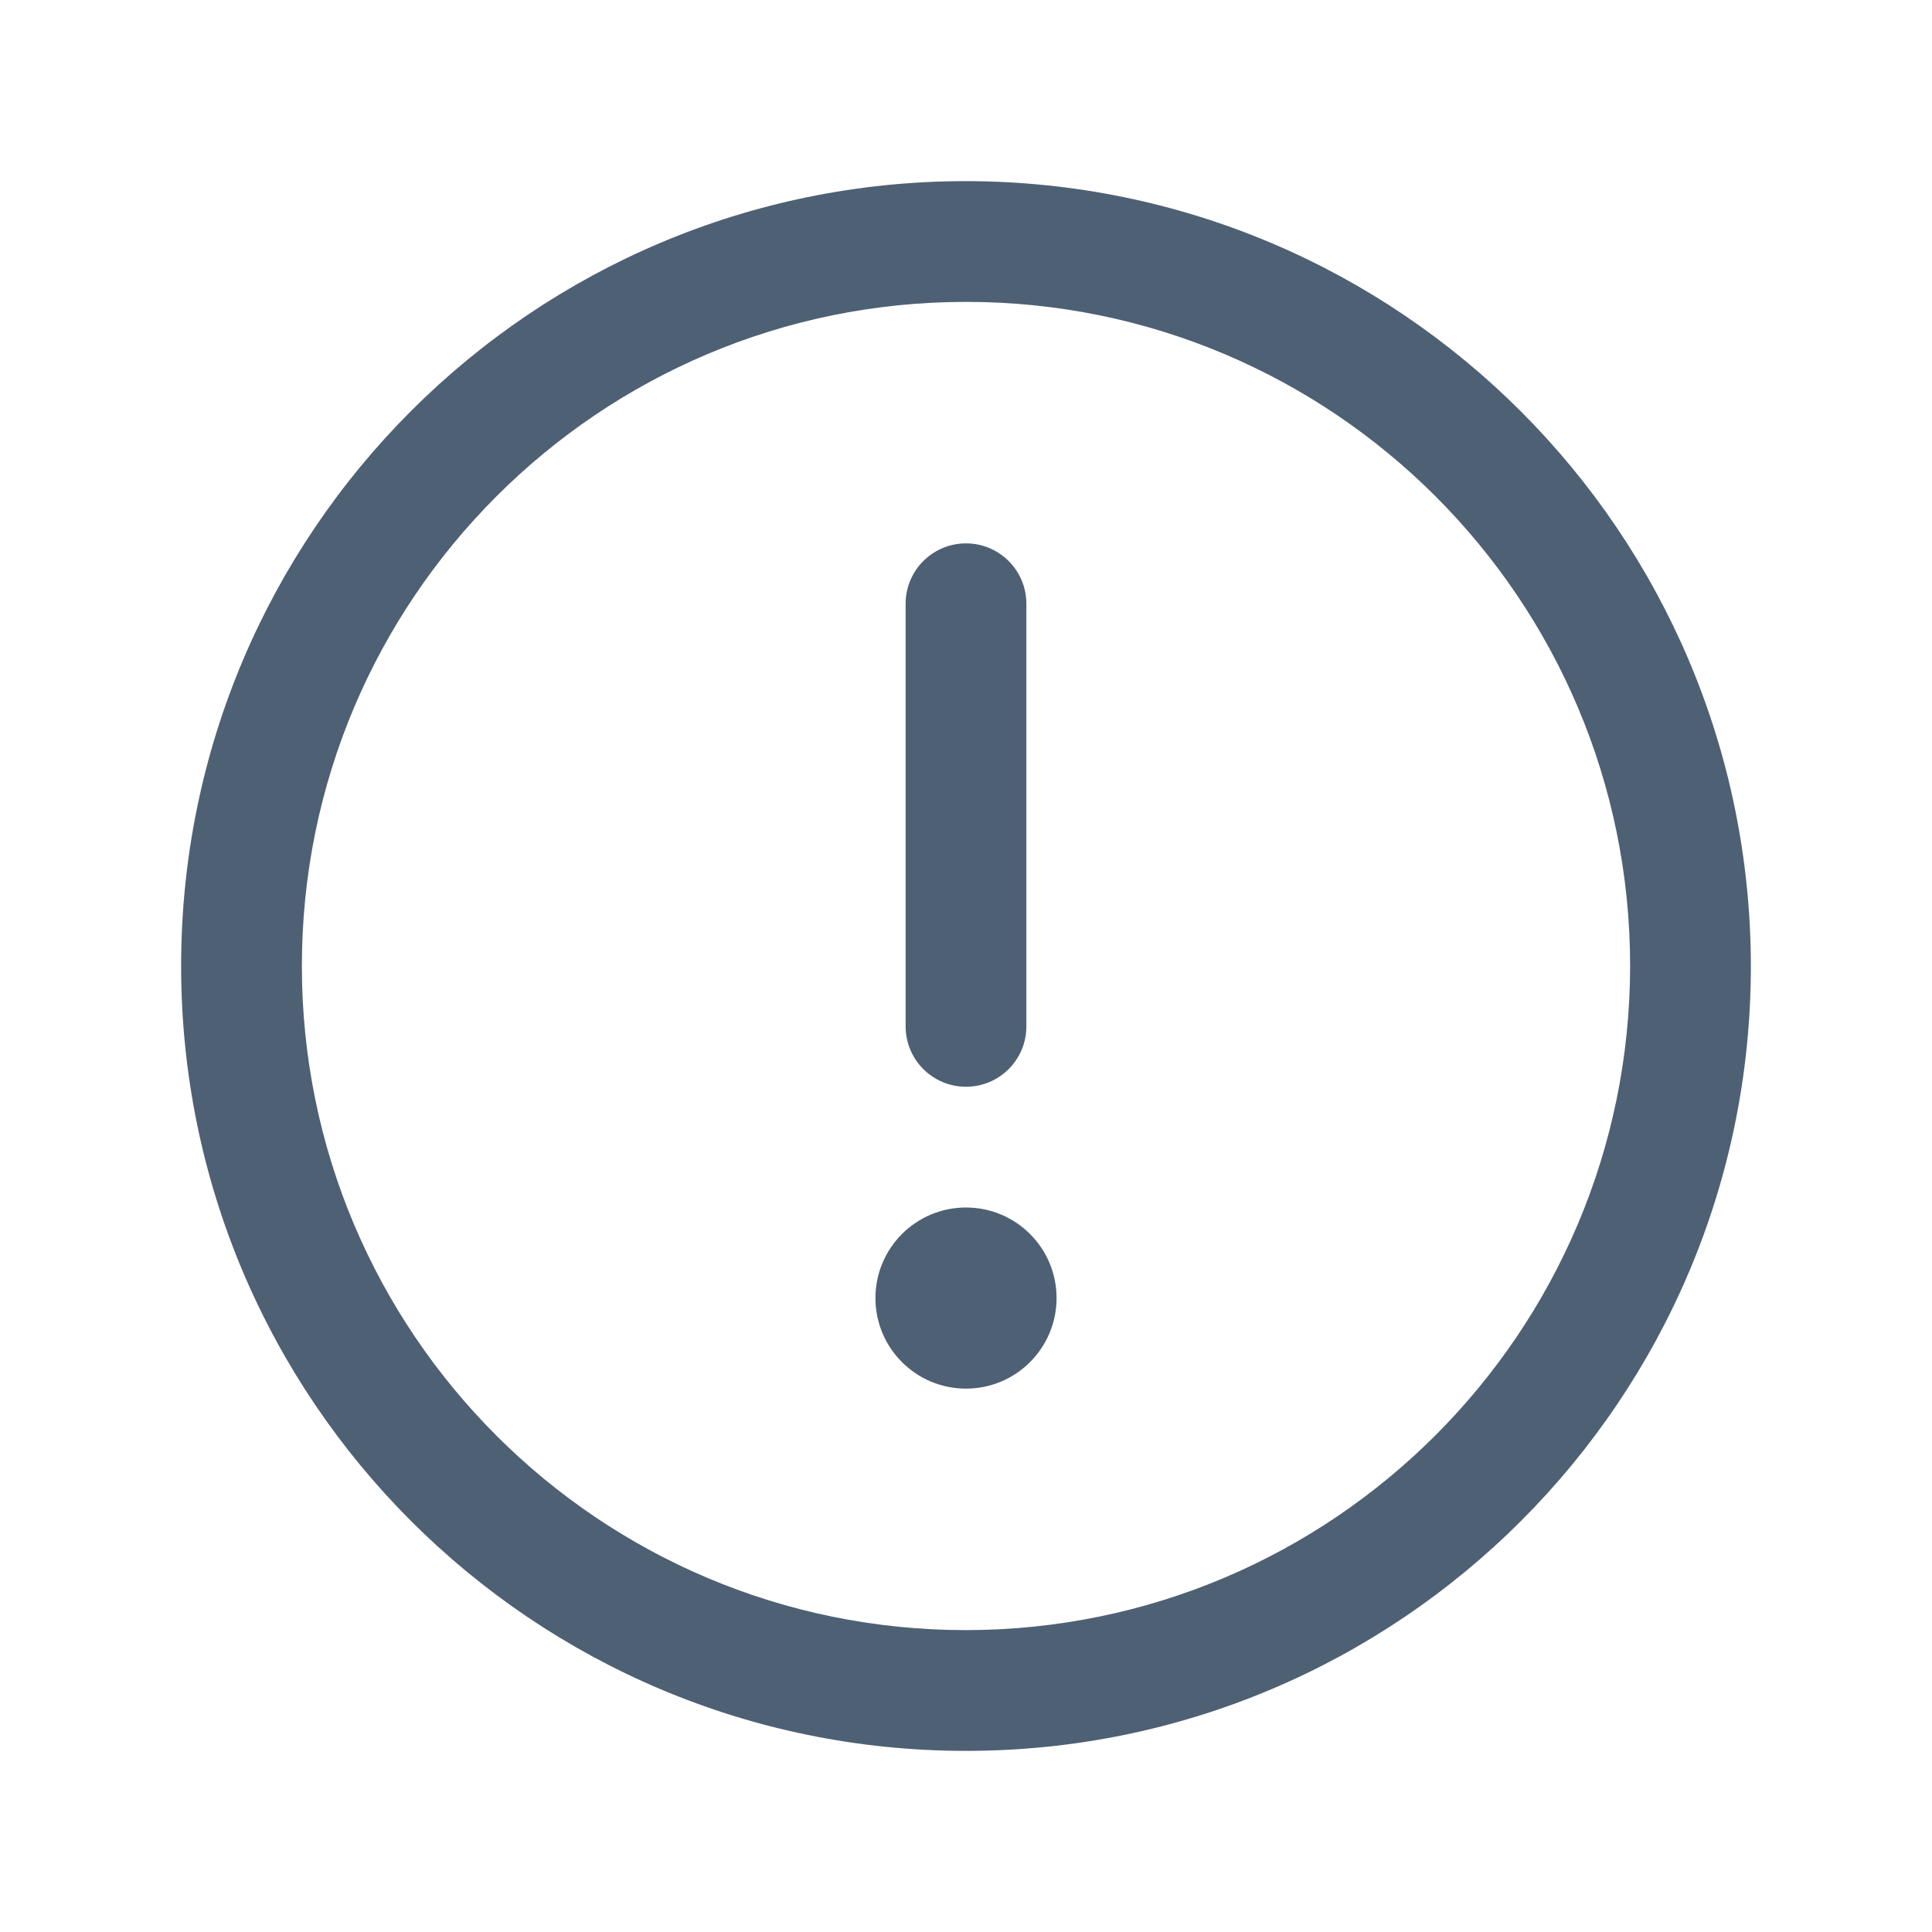
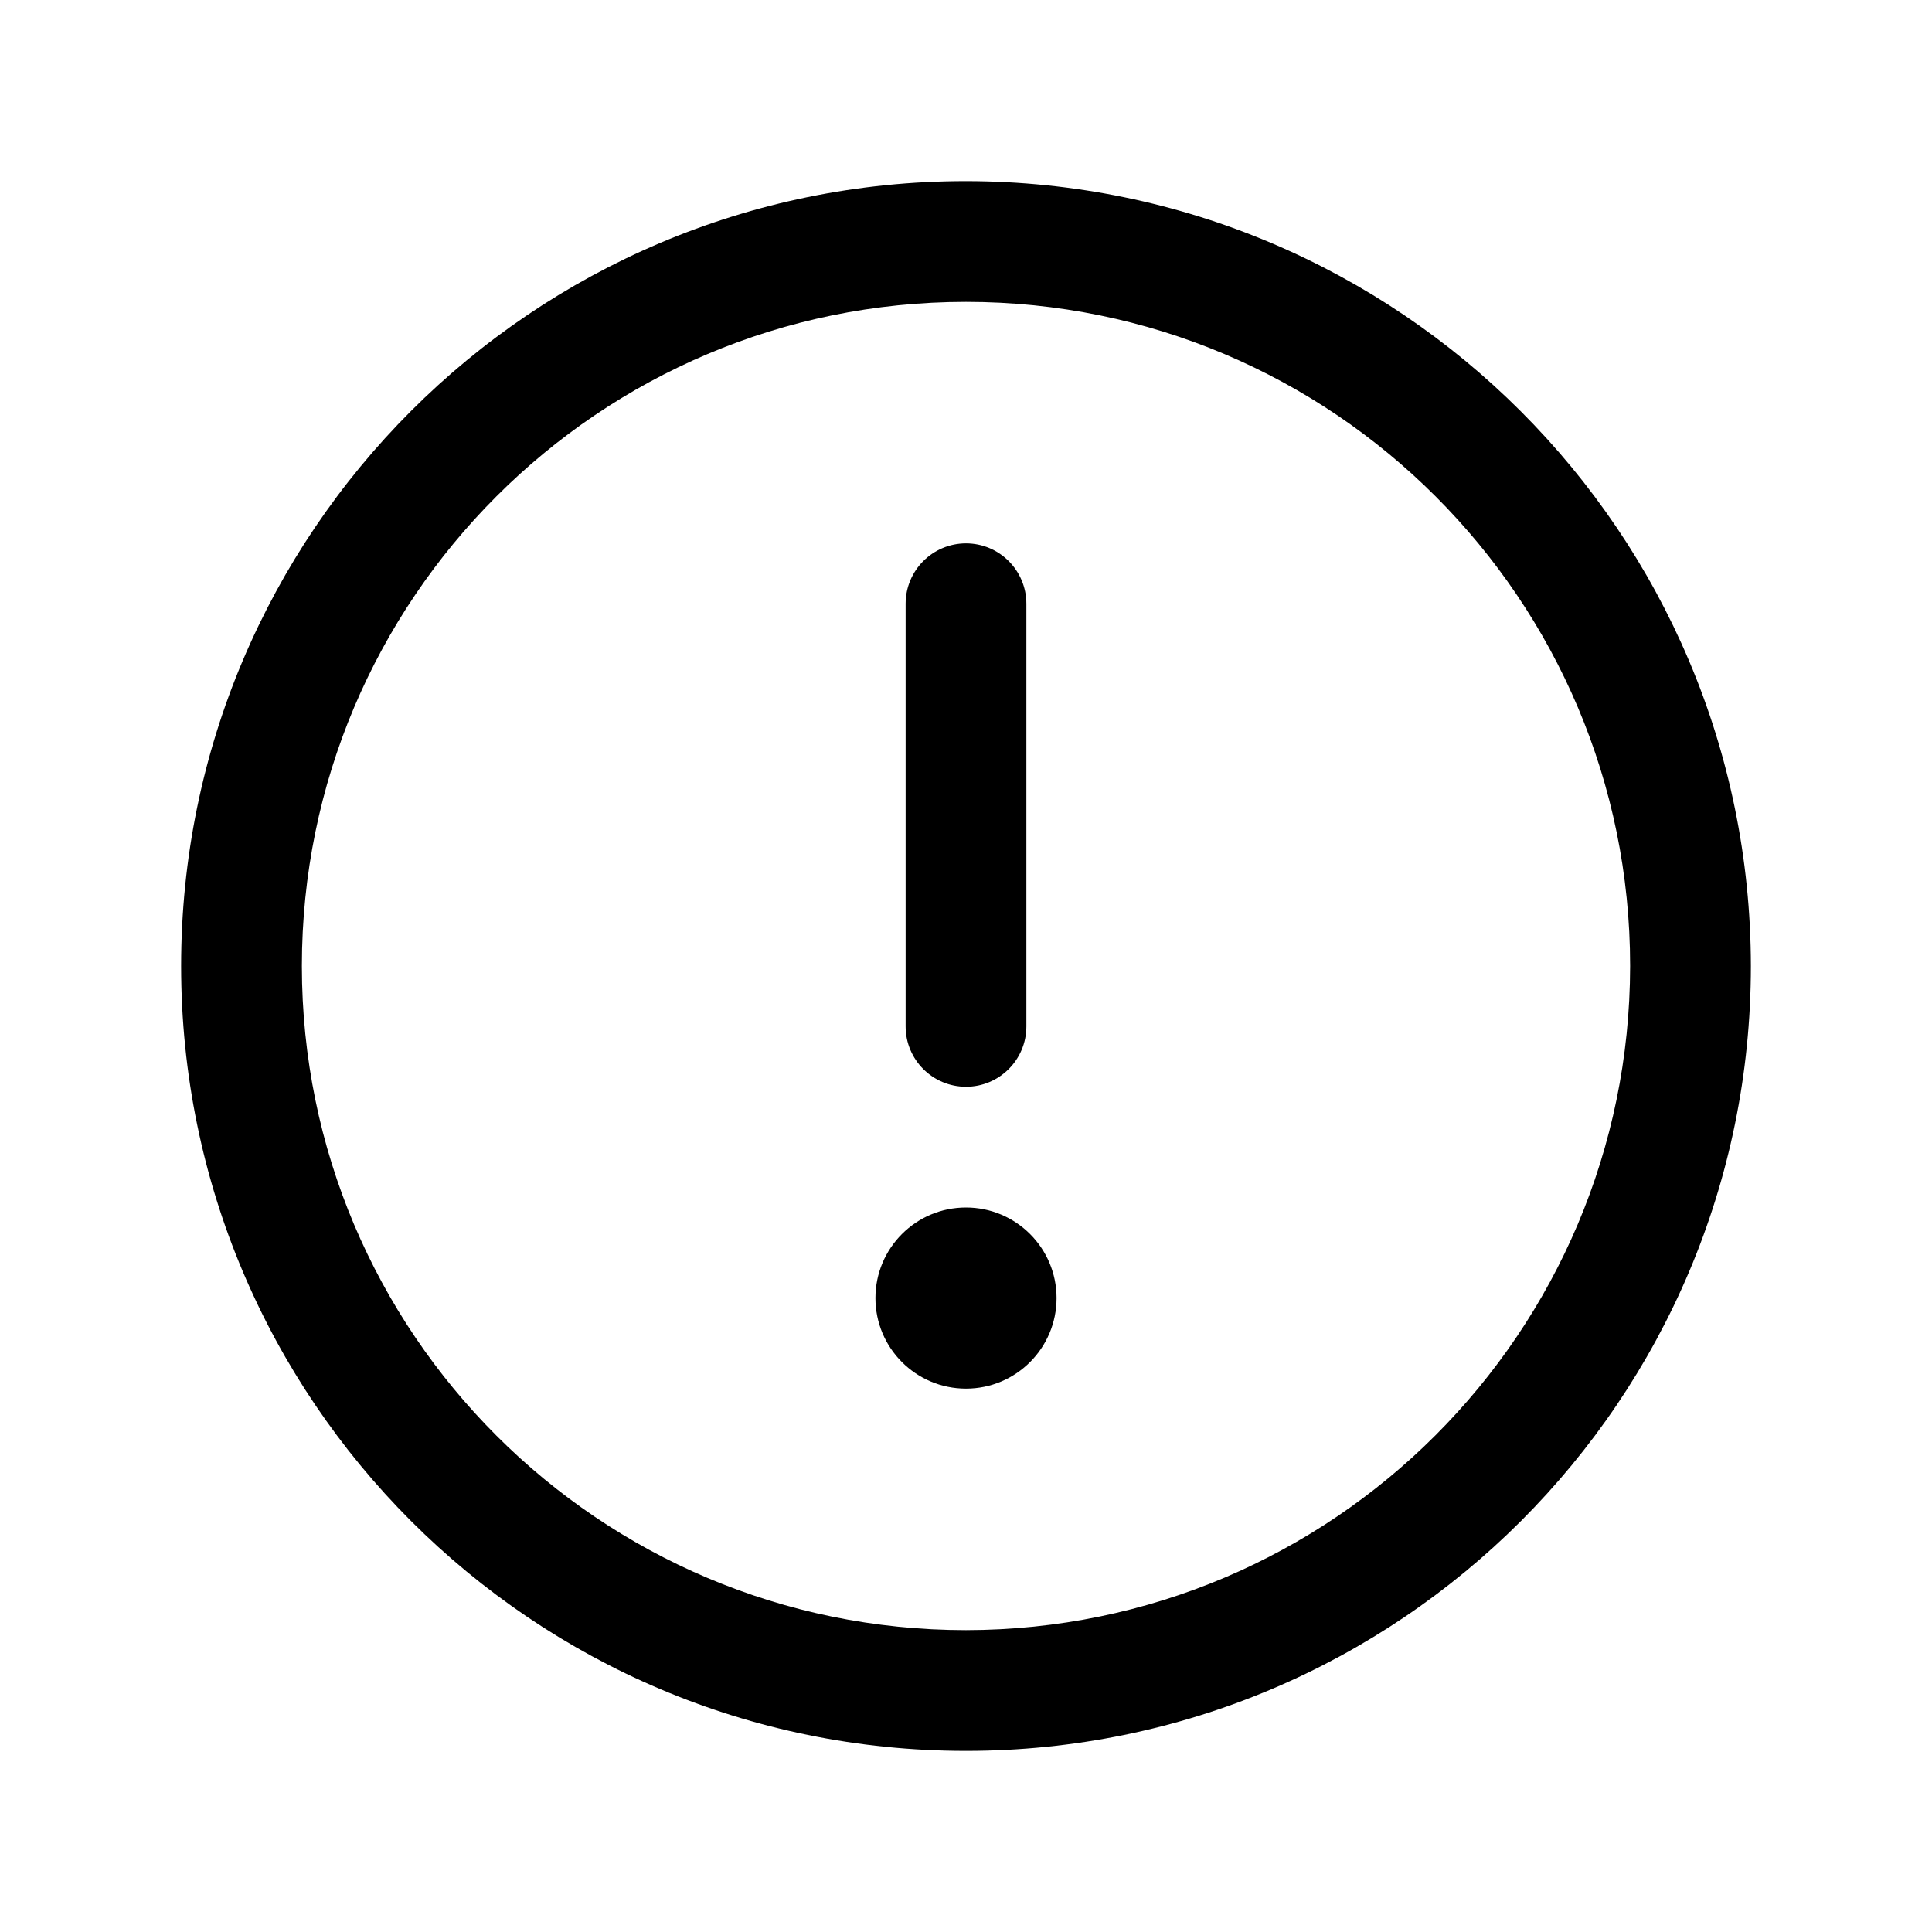
- <svg xmlns="http://www.w3.org/2000/svg" width="24" height="24" fill="#4e6074" viewBox="0 0 256 256">
+ <svg xmlns="http://www.w3.org/2000/svg" width="32" height="32" fill="#000000" viewBox="0 0 256 256">
  <path d="M128,24A104,104,0,1,0,232,128,104.11,104.11,0,0,0,128,24Zm0,192a88,88,0,1,1,88-88A88.1,88.1,0,0,1,128,216Zm-8-80V80a8,8,0,0,1,16,0v56a8,8,0,0,1-16,0Zm20,36a12,12,0,1,1-12-12A12,12,0,0,1,140,172Z" />
</svg>
